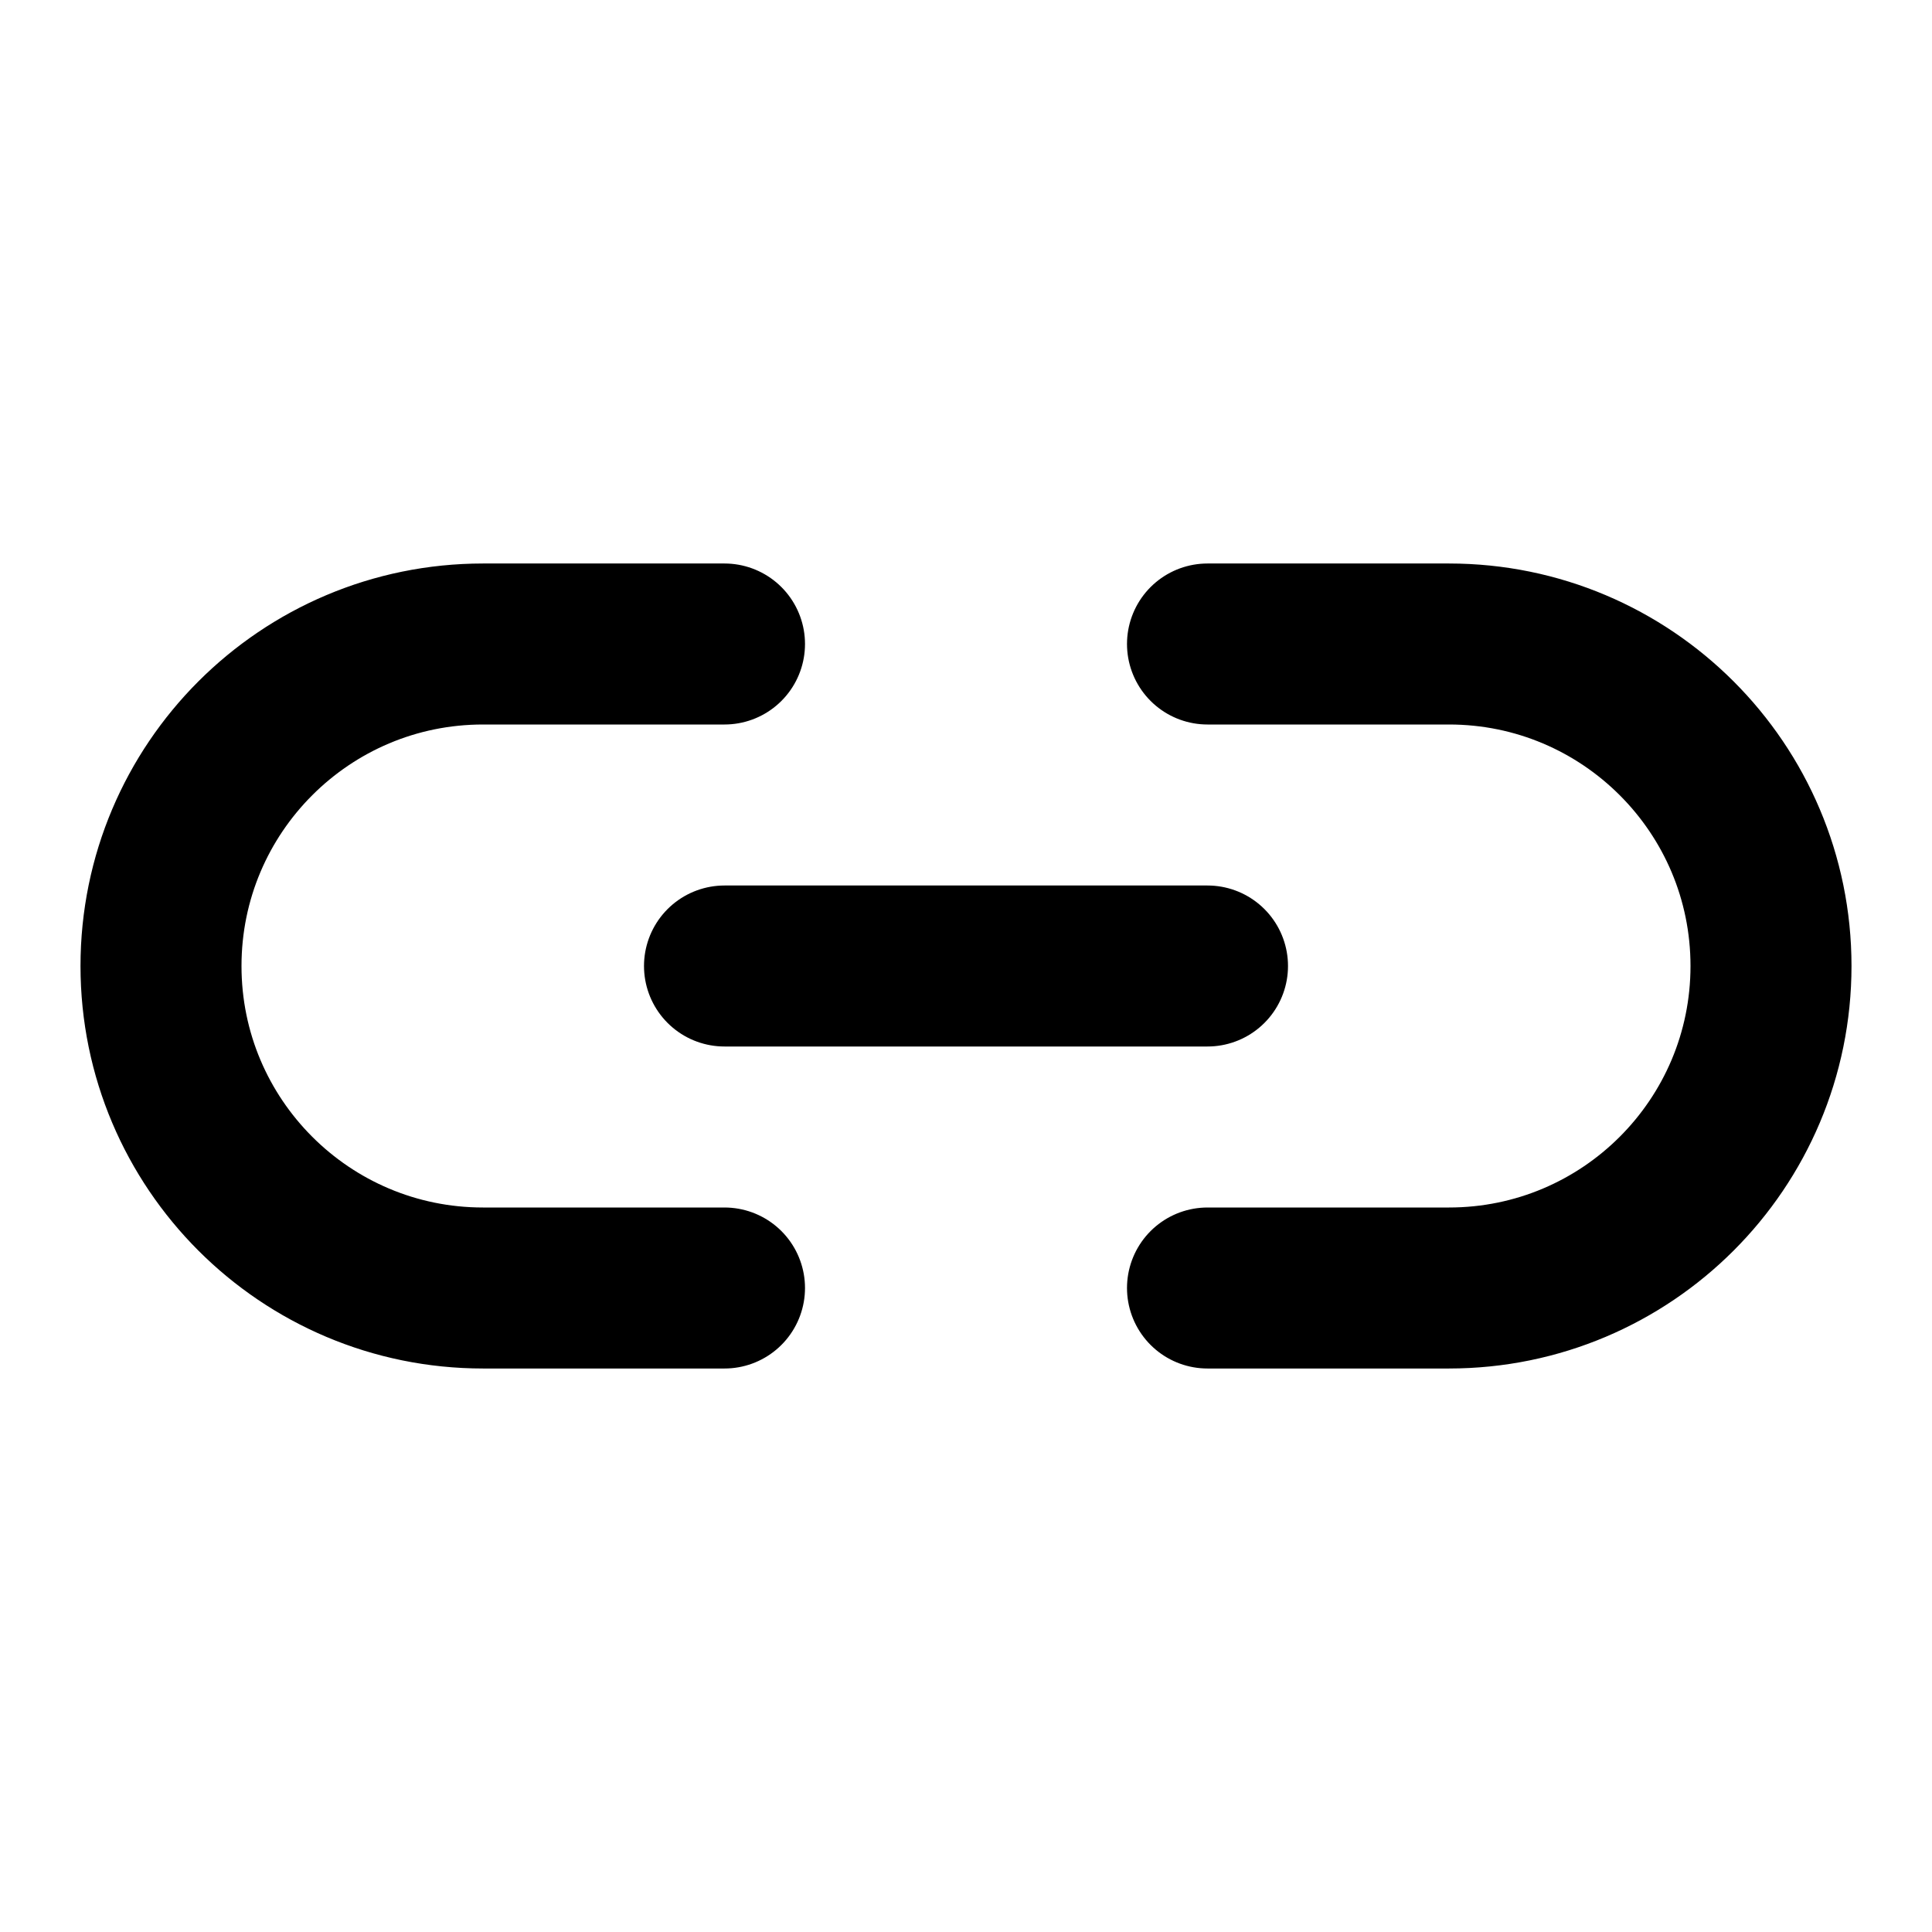
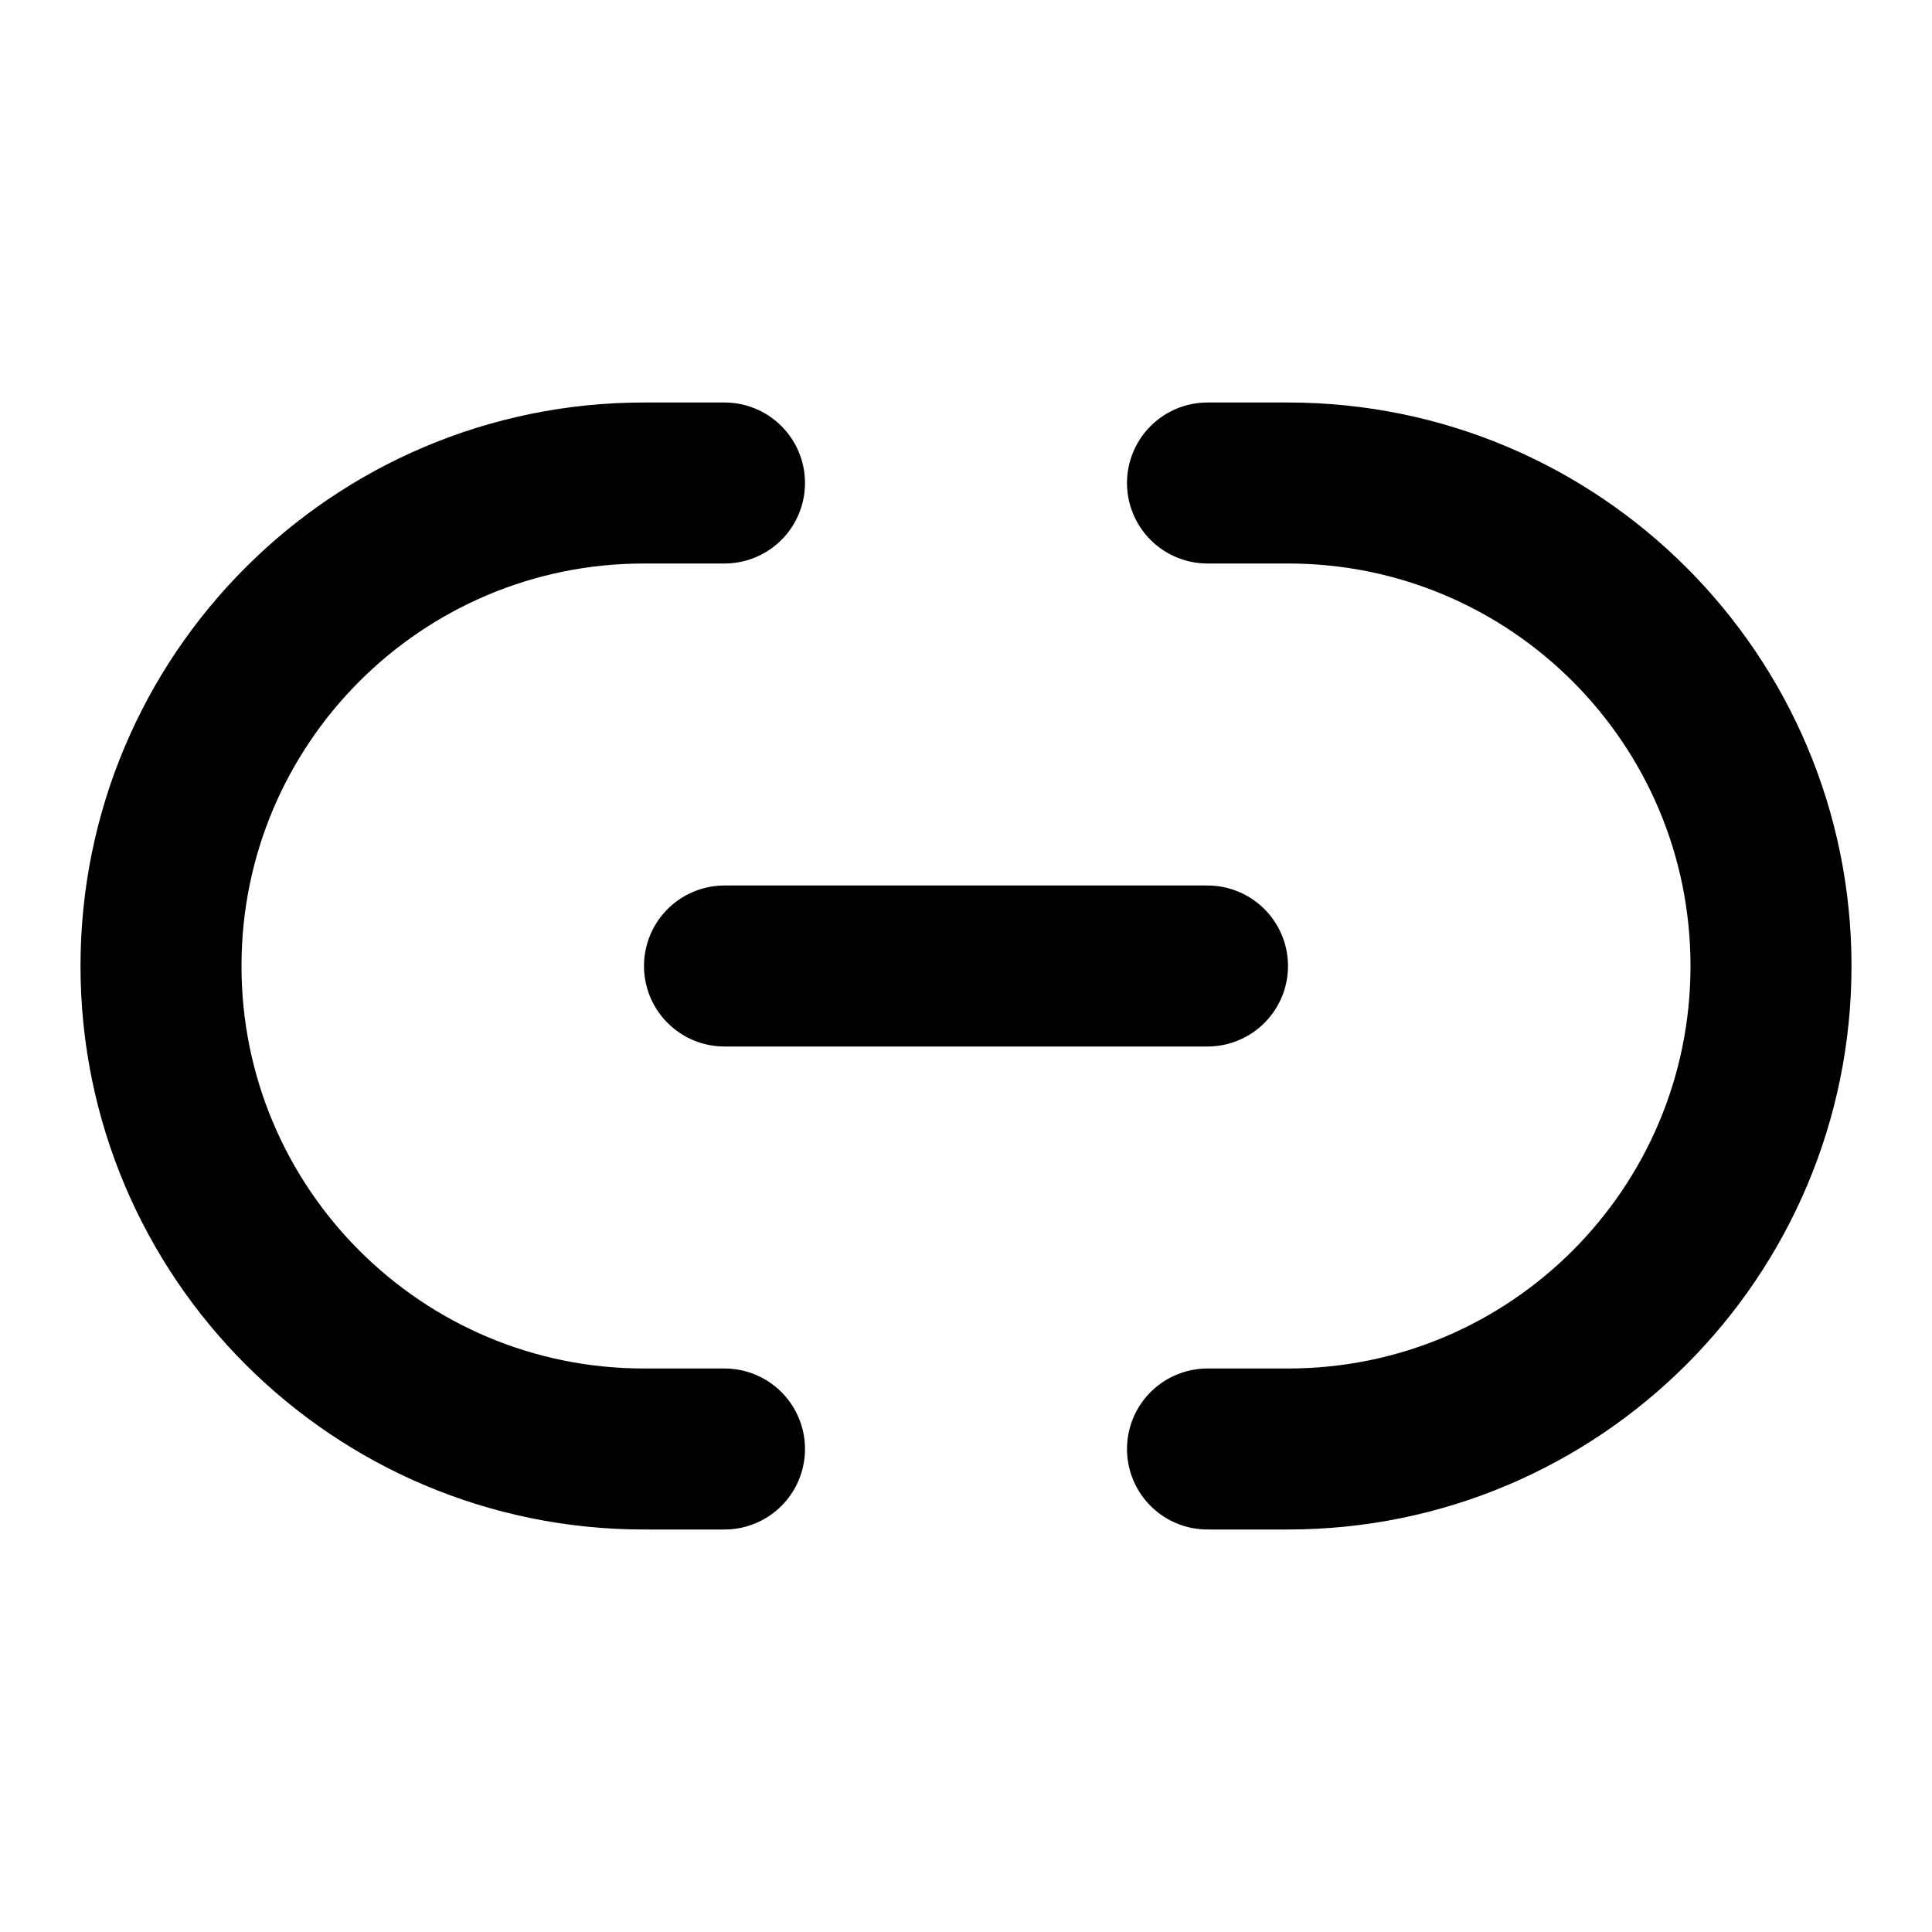
<svg xmlns="http://www.w3.org/2000/svg" width="24" height="24" viewBox="0 0 24 24" fill="none">
-   <path d="M15 8H18C20.209 8 22 9.791 22 12V12C22 14.209 20.209 16 18 16H15M9 16H6C3.791 16 2 14.209 2 12V12C2 9.791 3.791 8 6 8H9" stroke="black" stroke-width="2" stroke-linecap="round" stroke-linejoin="round" />
+   <path d="M15 6H16C19.314 6 22 8.686 22 12V12C22 15.314 19.314 18 16 18H15M9 18H8C4.686 18 2 15.314 2 12V12C2 8.686 4.686 6 8 6H9" stroke="black" stroke-width="2" stroke-linecap="round" stroke-linejoin="round" />
  <path d="M9 12H15" stroke="black" stroke-width="2" stroke-linecap="round" stroke-linejoin="round" />
</svg>
